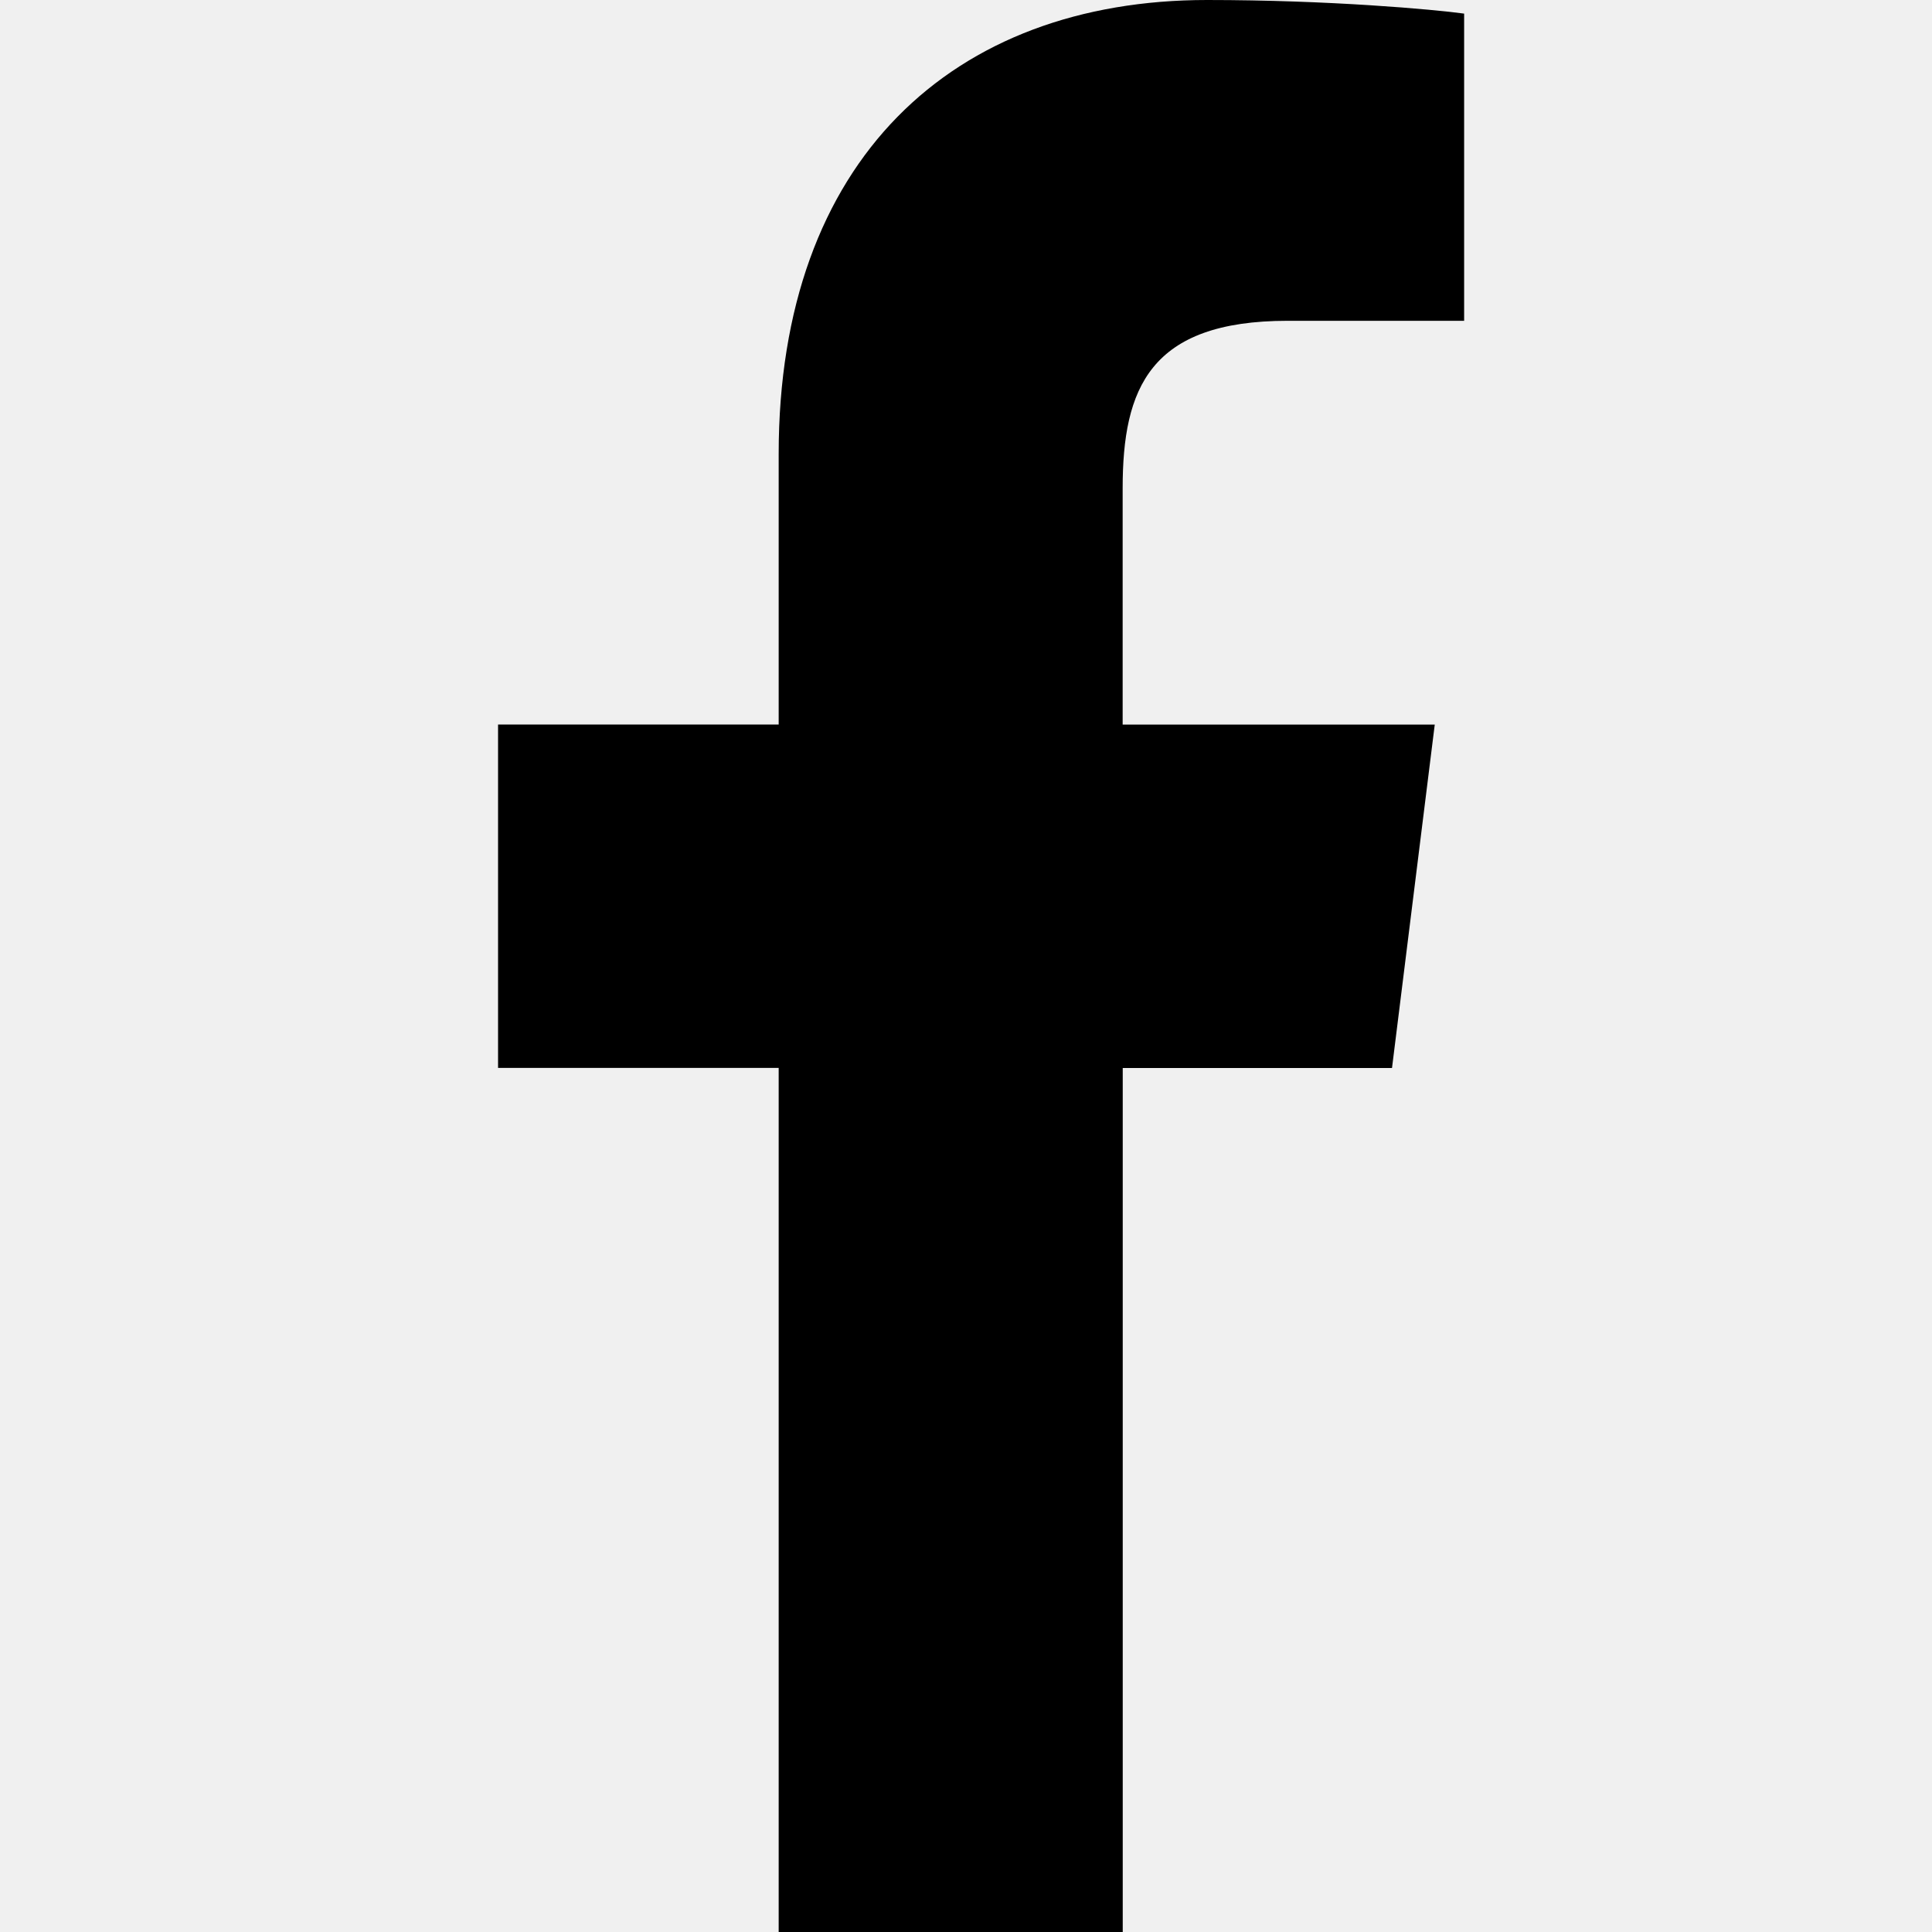
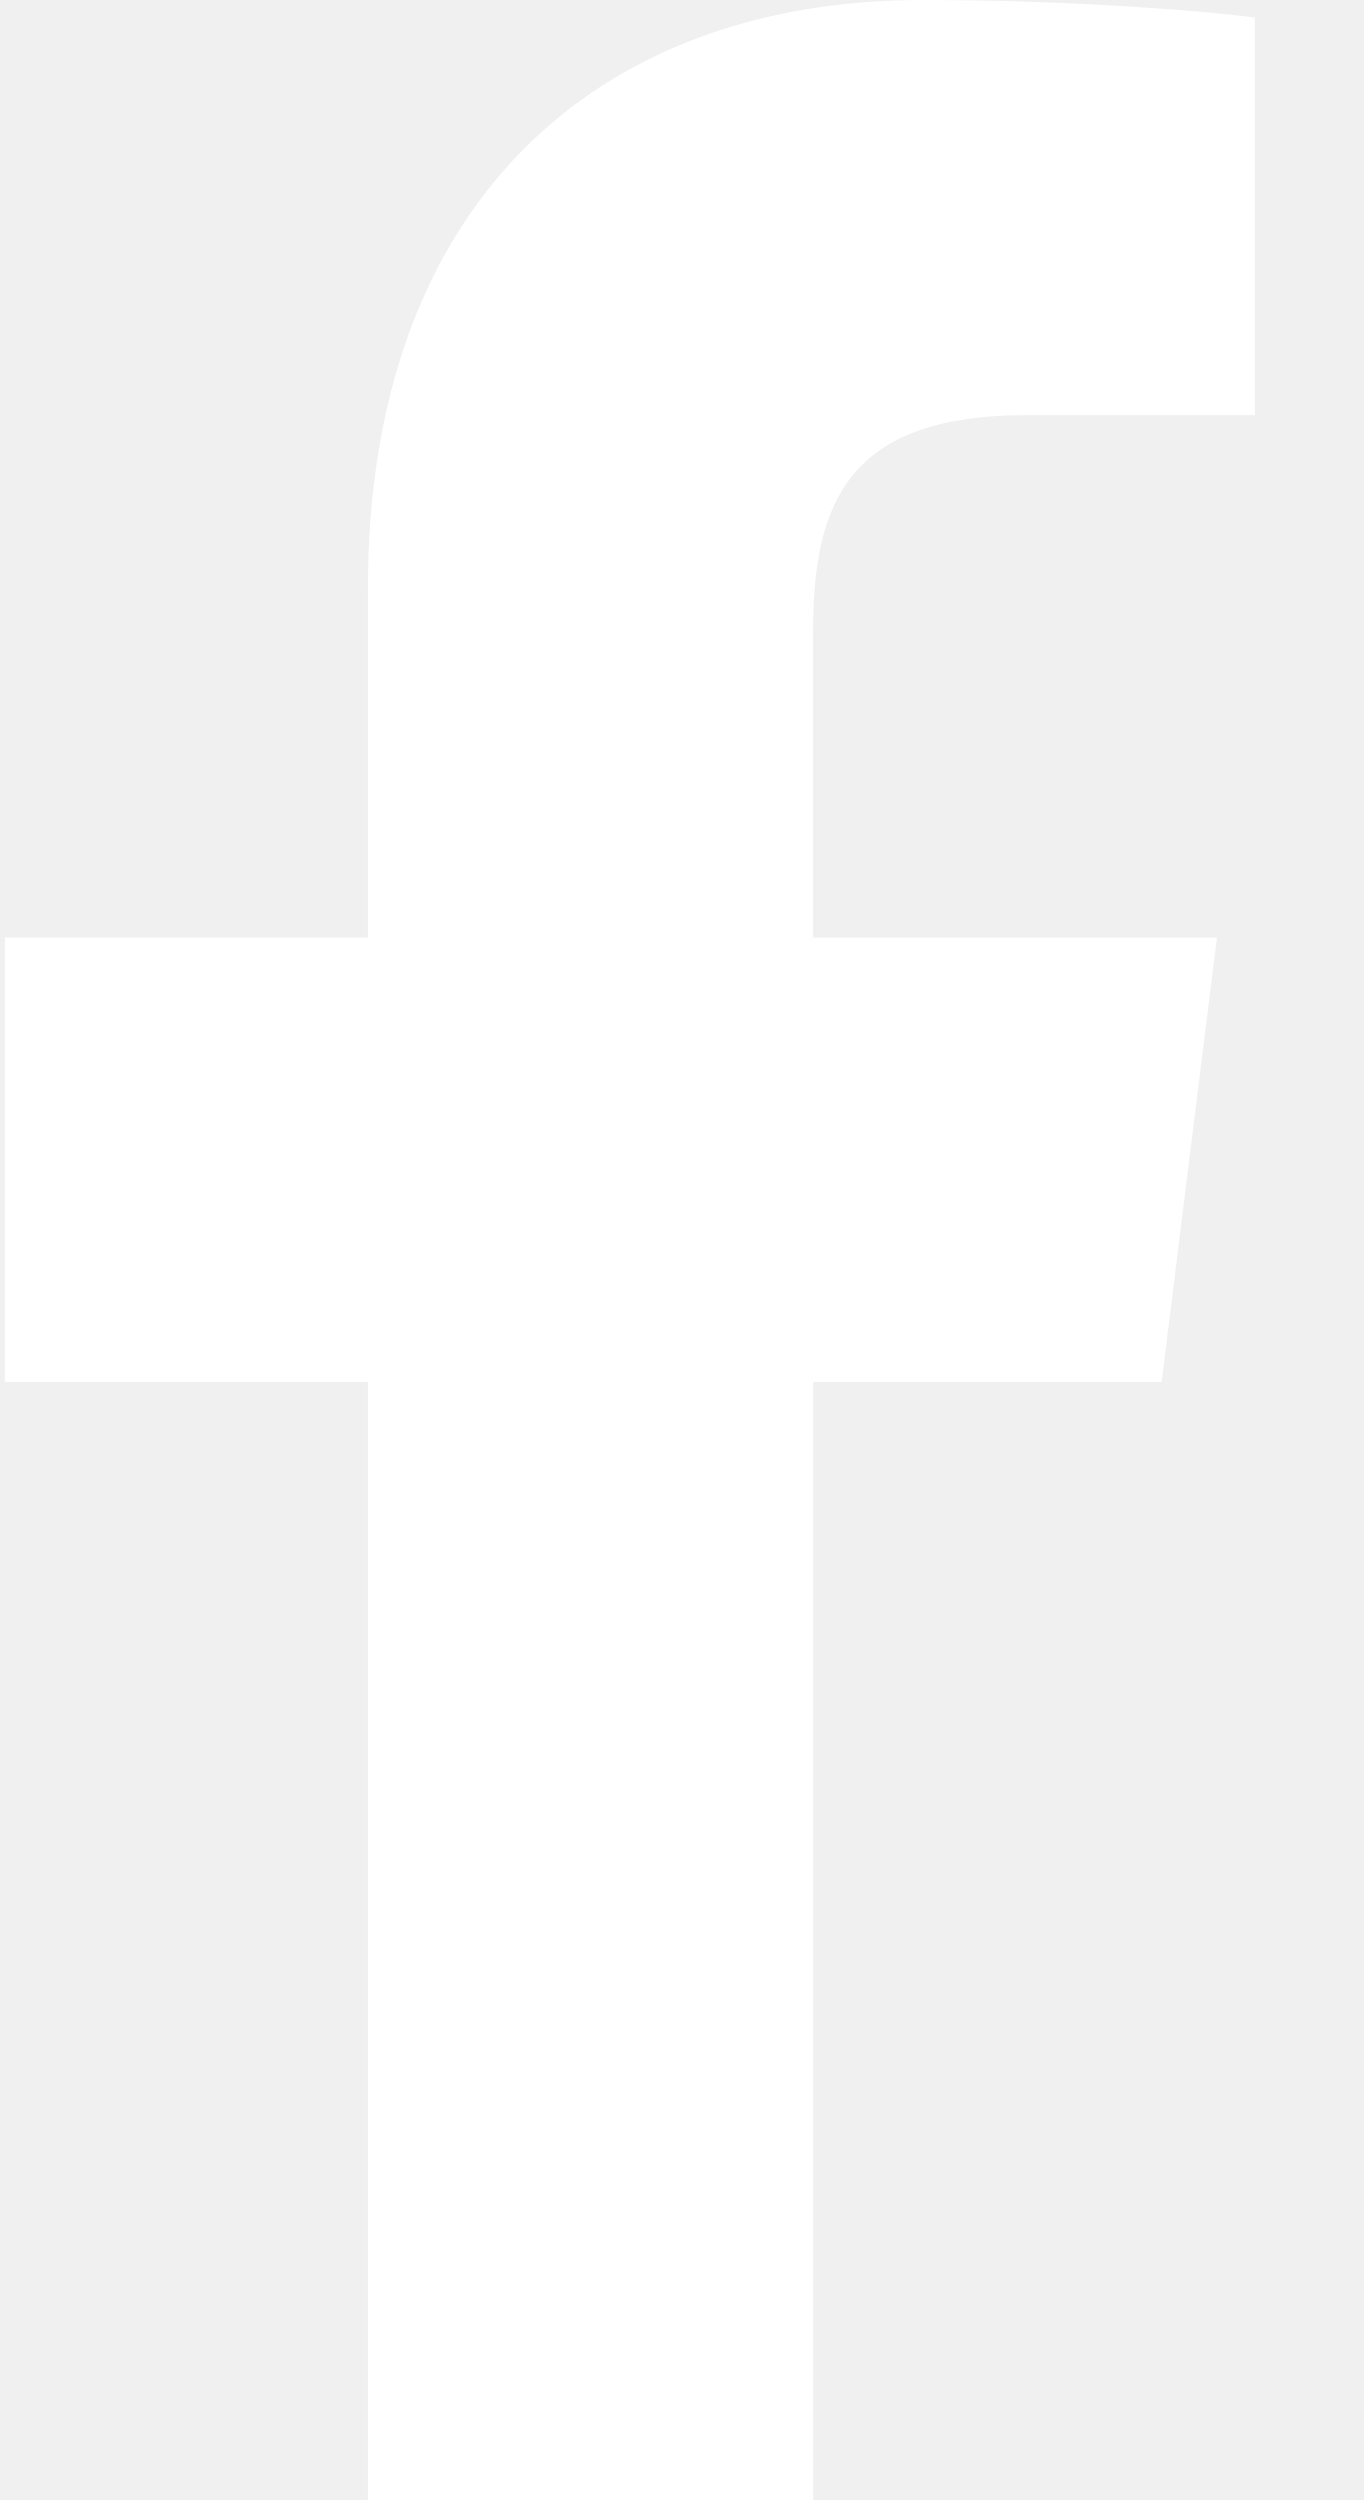
- <svg xmlns="http://www.w3.org/2000/svg" id="Bold" enable-background="new 0 0 24 24" height="512" viewBox="0 0 24 24" width="512">
-   <path d="m15.997 3.985h2.191v-3.816c-.378-.052-1.678-.169-3.192-.169-3.159 0-5.323 1.987-5.323 5.639v3.361h-3.486v4.266h3.486v10.734h4.274v-10.733h3.345l.531-4.266h-3.877v-2.939c.001-1.233.333-2.077 2.051-2.077z" />
+ <svg xmlns="http://www.w3.org/2000/svg" width="12px" height="22px" viewBox="0 0 12 22" version="1.1">
+   <g id="Page-1" stroke="none" stroke-width="1" fill="none" fill-rule="evenodd">
+     <g id="facebook" fill="#FFFFFF" fill-rule="nonzero">
+       <path d="M9.035,3.653 L11.043,3.653 L11.043,0.155 C10.697,0.107 9.505,0 8.117,0 C5.222,0 3.238,1.821 3.238,5.169 L3.238,8.25 L0.043,8.25 L0.043,12.161 L3.238,12.161 L3.238,22 L7.156,22 L7.156,12.161 L10.222,12.161 L10.709,8.251 L7.155,8.251 L7.155,5.557 C7.156,4.427 7.46,3.653 9.035,3.653 L9.035,3.653 Z" id="Path" />
+     </g>
+   </g>
</svg>
